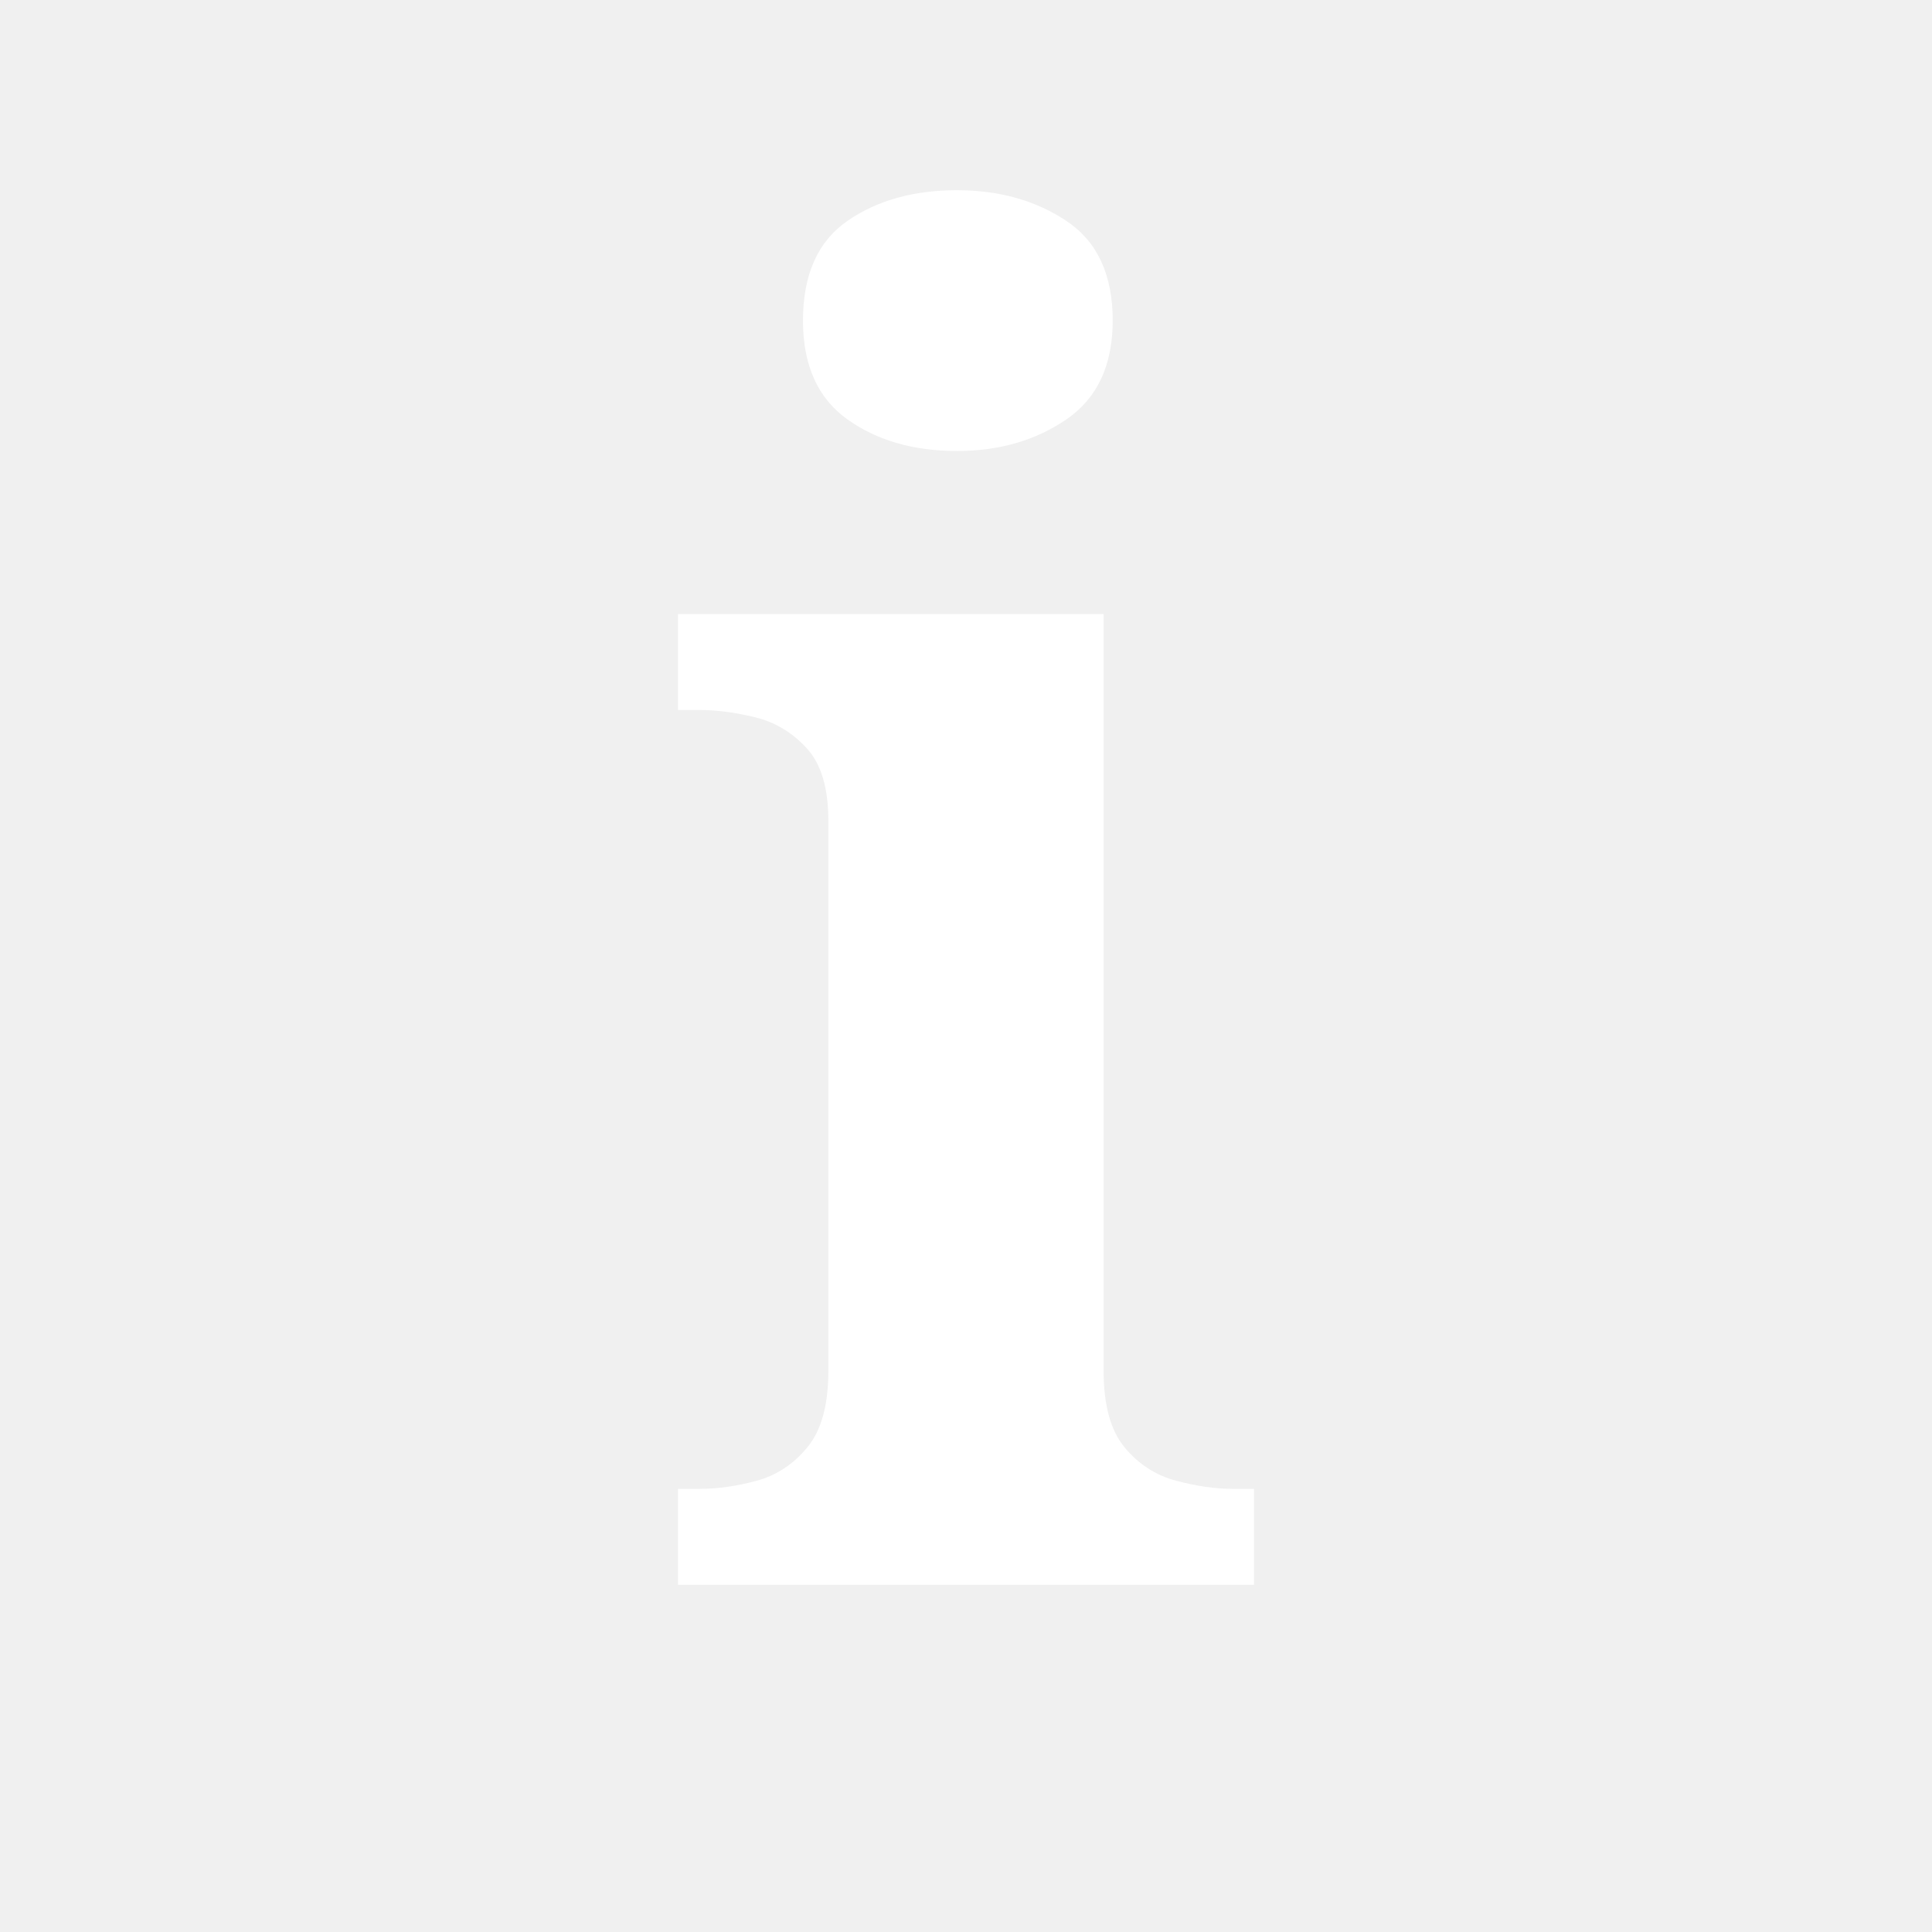
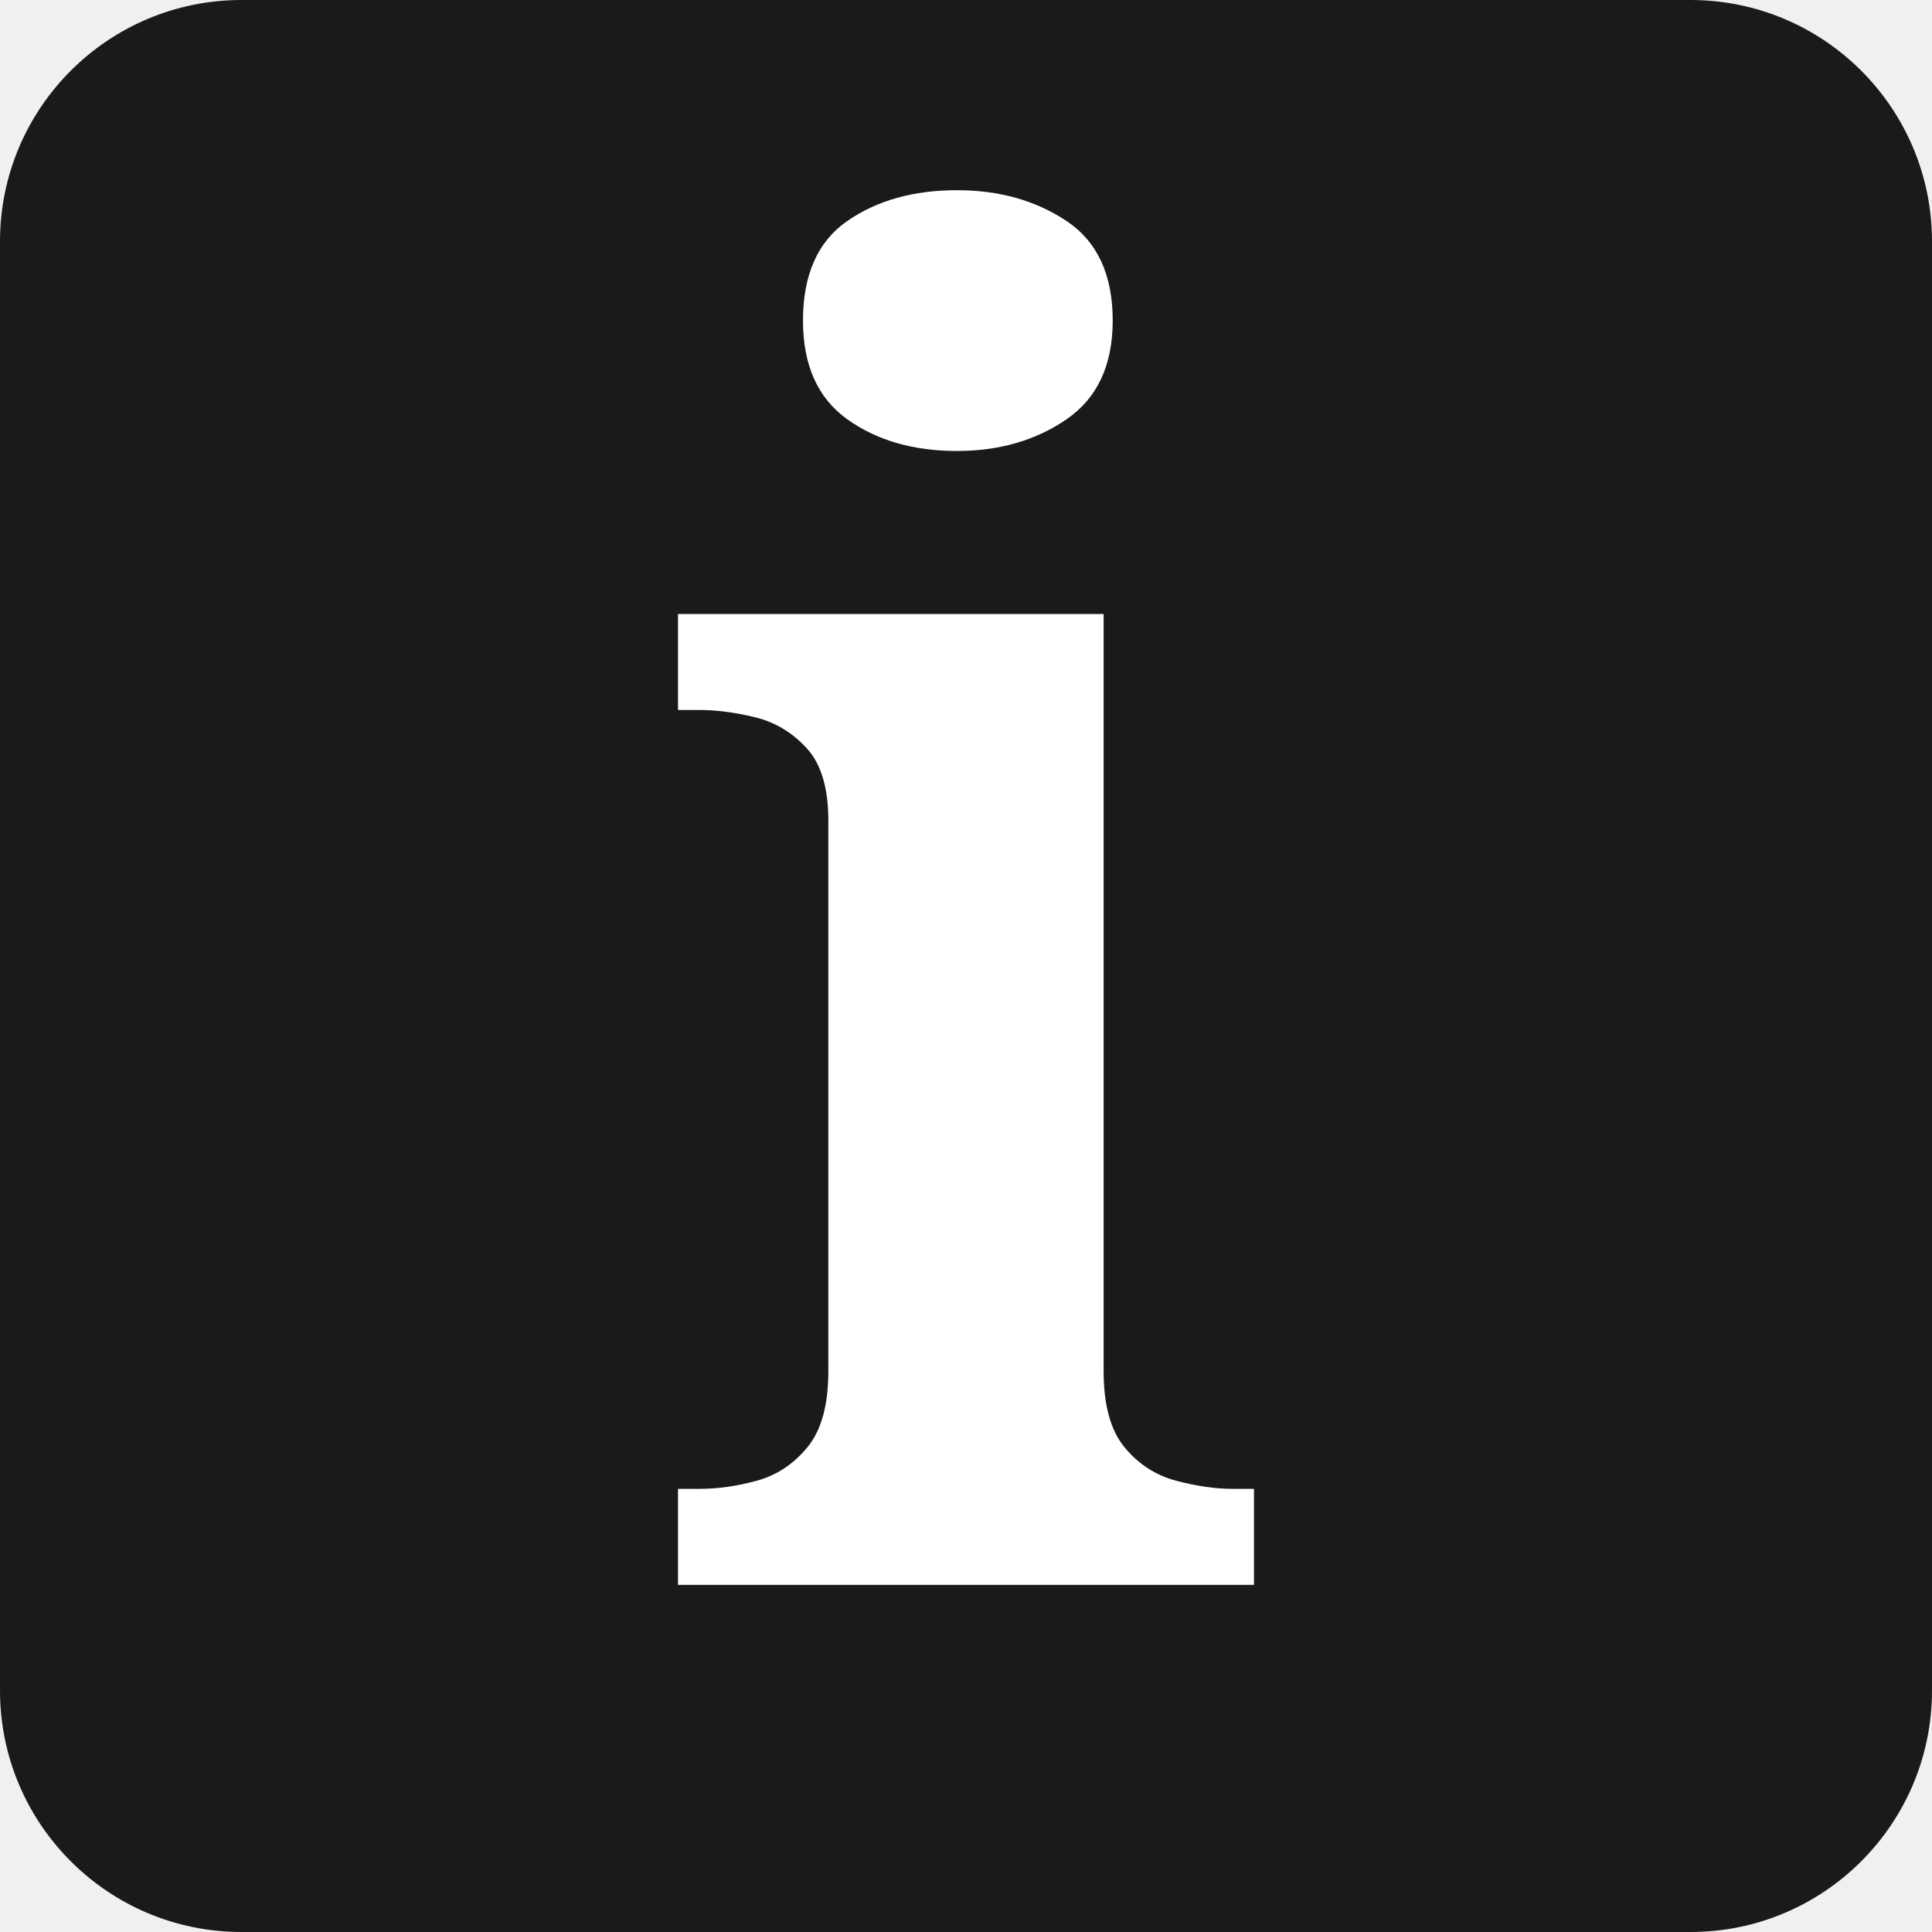
<svg xmlns="http://www.w3.org/2000/svg" viewBox="0 0 512 512" fill="none">
+   <rect width="512" height="512" rx="64" fill="#1a1a1a" />
  <text x="256" y="420" text-anchor="middle" font-family="Lora, Georgia, serif" font-size="480" font-weight="700" fill="white">i</text>
</svg>
